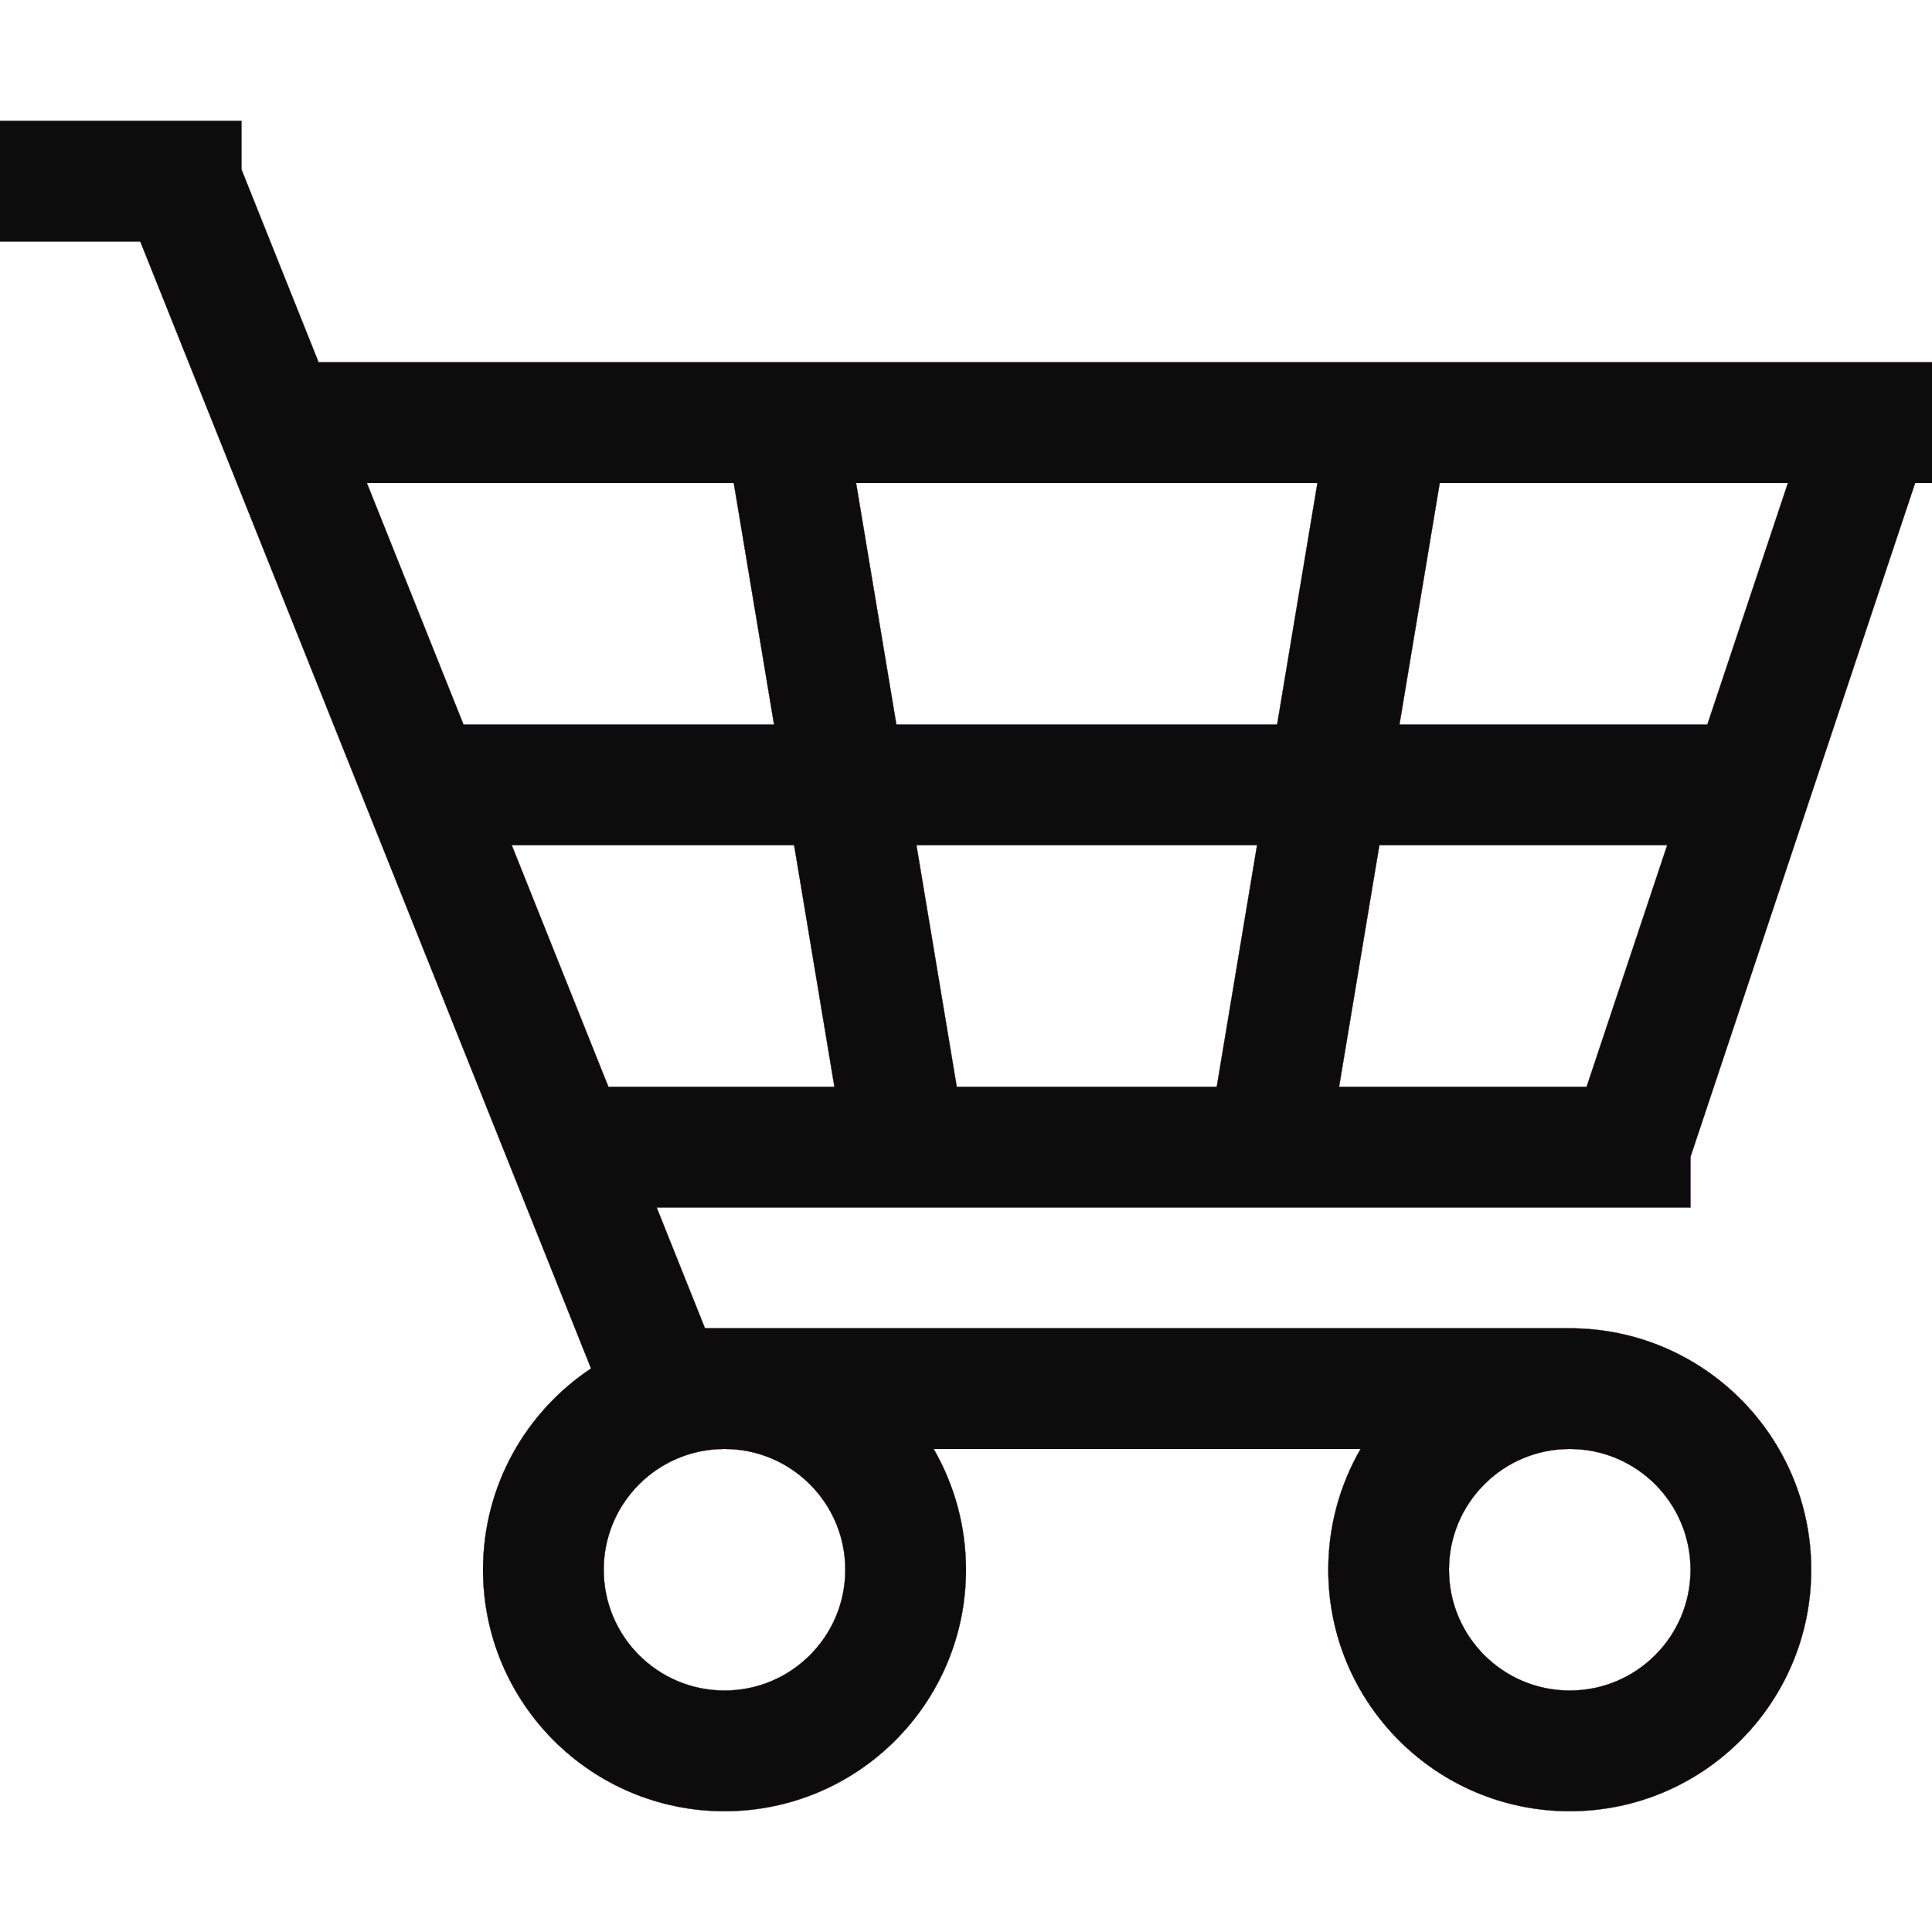
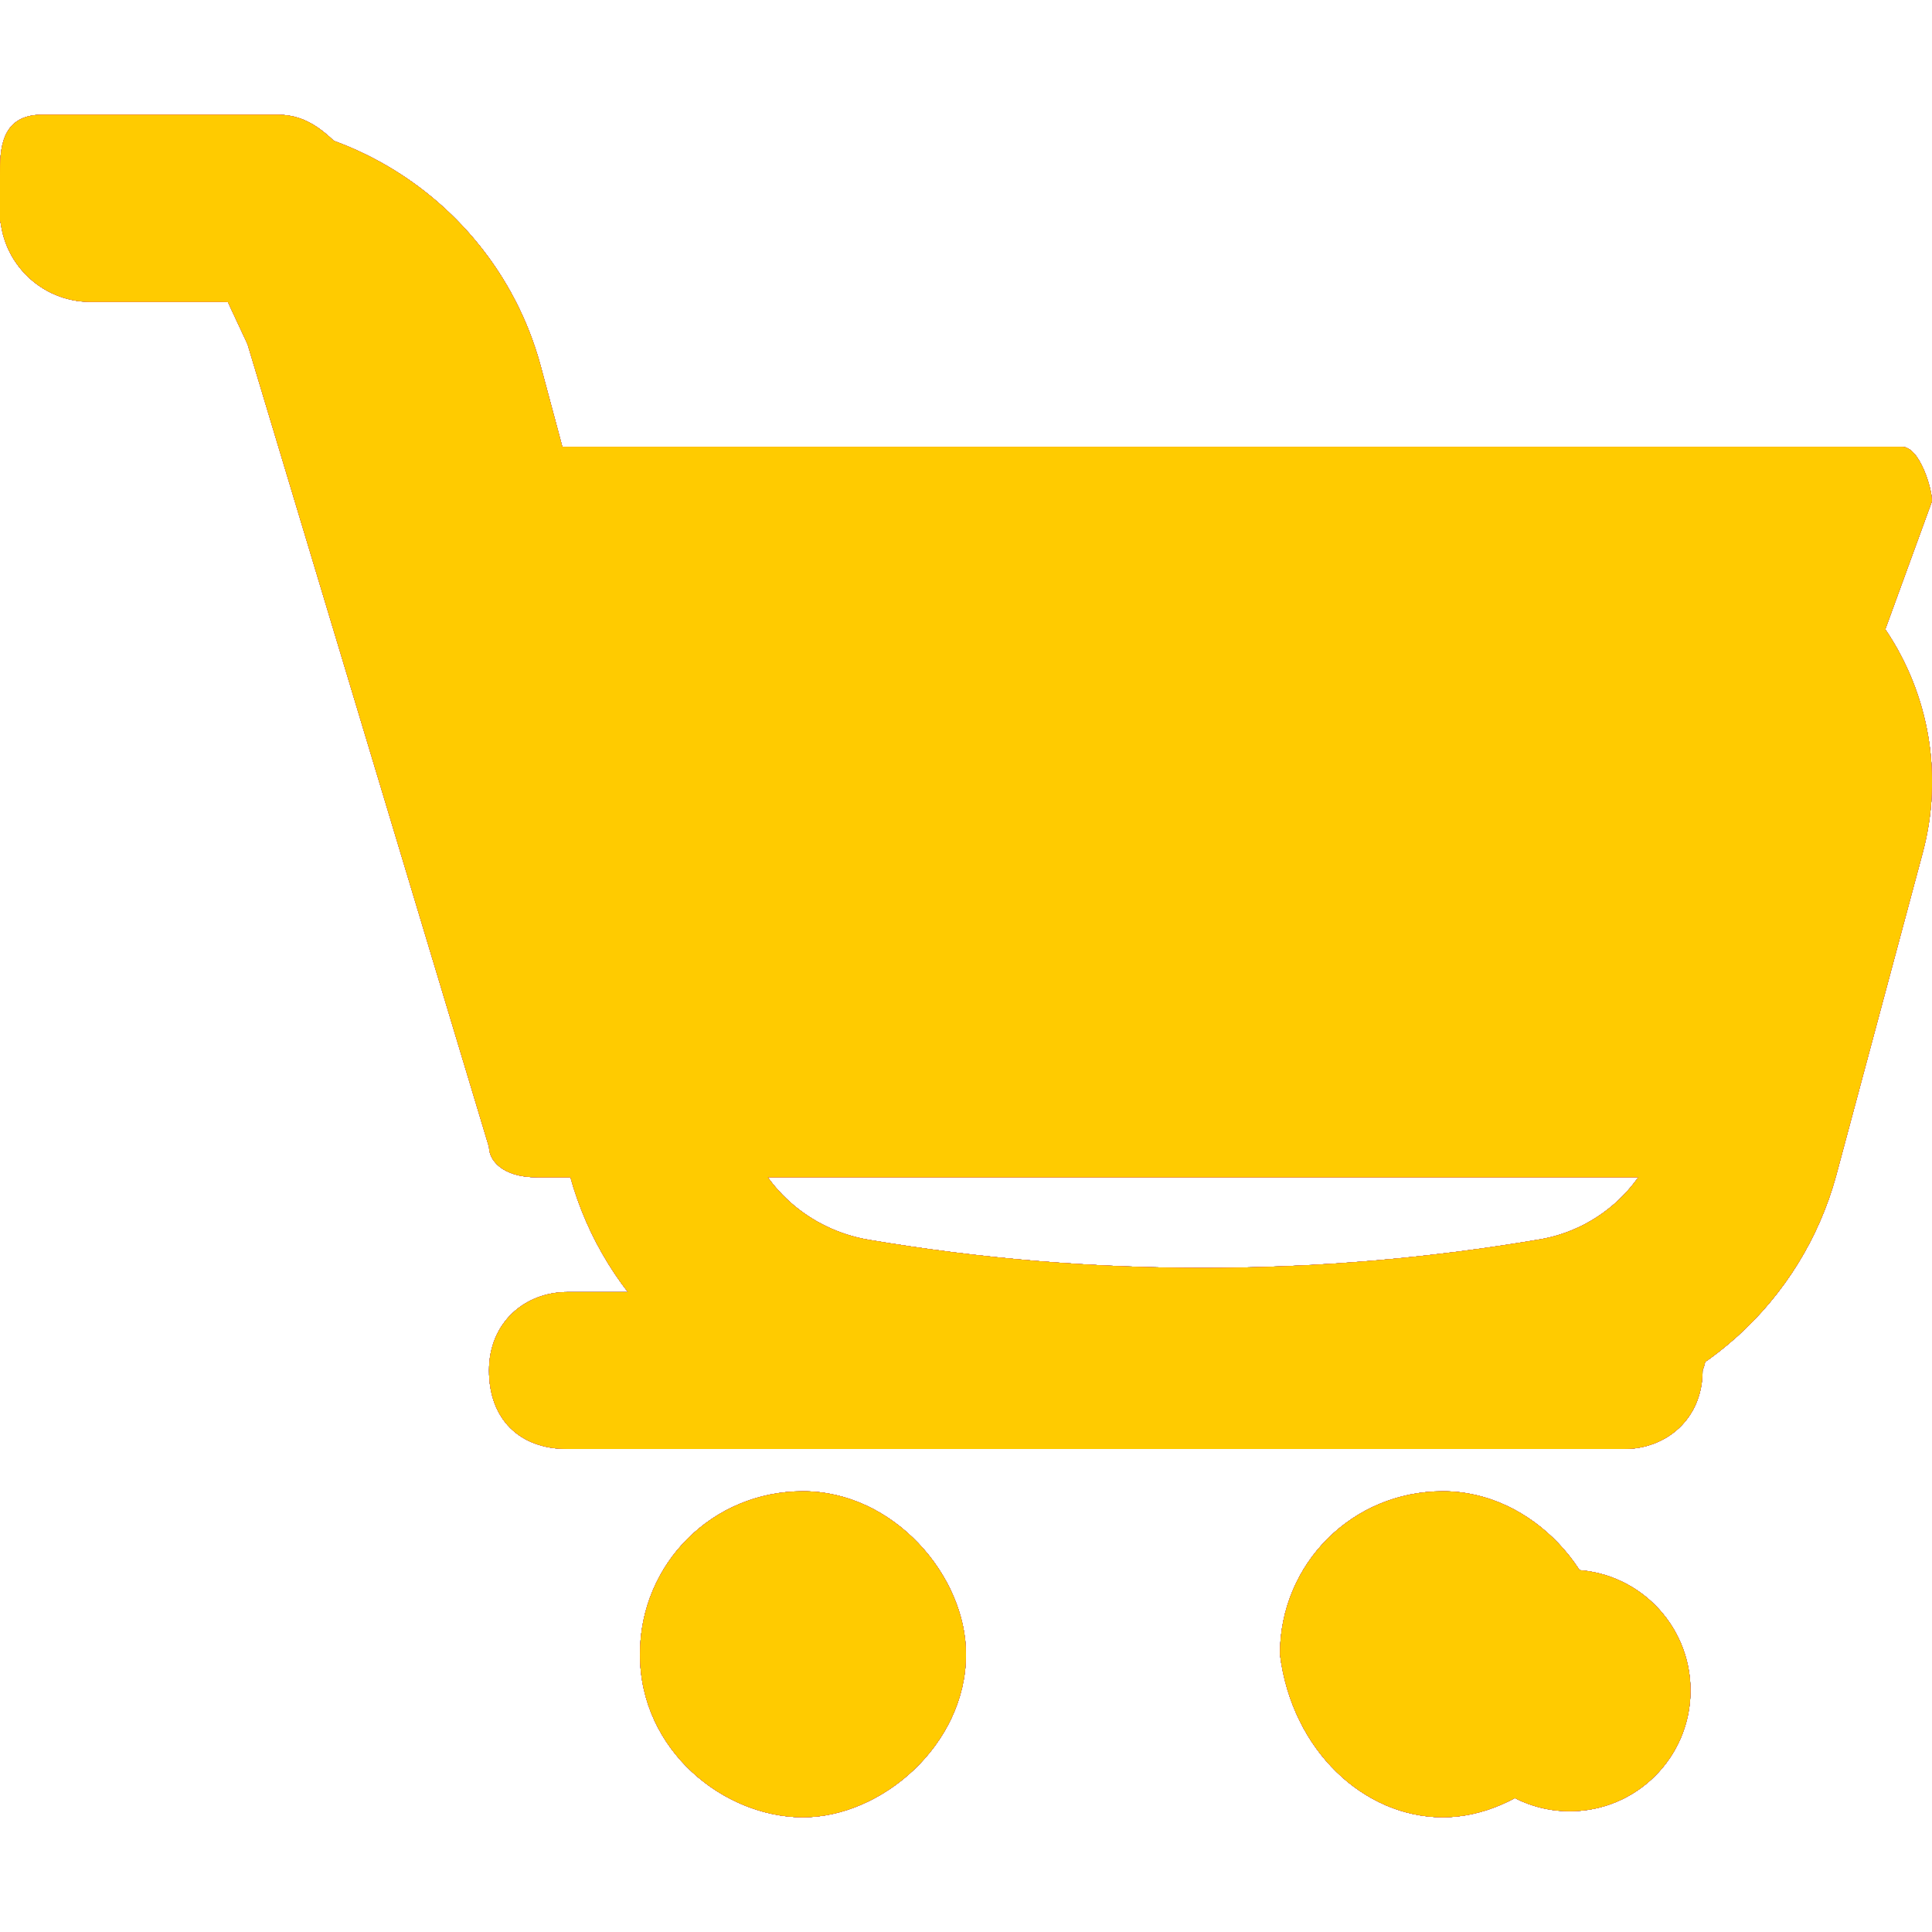
- <svg xmlns="http://www.w3.org/2000/svg" width="32" height="32" viewBox="0 0 32 32">
+ <svg xmlns="http://www.w3.org/2000/svg" width="32" height="32" viewBox="0 0 16 16">
  <style>
  g:not(:target) {
    display: none;
  }
</style>
-   <symbol id="icon">
-     <path fill-rule="evenodd" d="M20.82,14 L15.18,14 L15.18,14 L15.847,18 L20.153,18 L20.82,14 Z M22.847,14 L27.613,14 L27.613,14 L26.279,18 L22.18,18 L22.847,14 Z M21.153,12 L14.847,12 L14.847,12 L14.18,8 L21.82,8 L21.153,12 Z M23.18,12 L28.279,12 L28.279,12 L29.613,8 L23.847,8 L23.18,12 Z M13.153,14 L8.477,14 L10.077,18 L10.077,18 L13.82,18 L13.153,14 Z M12.82,12 L7.677,12 L6.077,8 L12.153,8 L12.82,12 L12.82,12 Z M31.721,8 L32,8 L32,6 L31,6 L5.277,6 L5.277,6 L4,2.807 L4,2 L3,2 L1,2 L0,2 L0,4 L1,4 L2.323,4 L9.789,22.666 L9.789,22.666 C8.711,23.382 8,24.608 8,26 C8,28.209 9.791,30 12,30 C14.209,30 16,28.209 16,26 C16,25.271 15.805,24.588 15.465,24 L22.535,24 C22.195,24.588 22,25.271 22,26 C22,28.209 23.791,30 26,30 C28.209,30 30,28.209 30,26 C30,23.791 28.209,22 26,22 L11.677,22 L10.877,20 L27,20 L28,20 L28,19.162 L31.721,8 L31.721,8 Z M26,28 C27.105,28 28,27.105 28,26 C28,24.895 27.105,24 26,24 C24.895,24 24,24.895 24,26 C24,27.105 24.895,28 26,28 Z M12,28 C13.105,28 14,27.105 14,26 C14,24.895 13.105,24 12,24 C10.895,24 10,24.895 10,26 C10,27.105 10.895,28 12,28 Z" />
+   <symbol id="icon-nova">
+     <path d="M6.75 13a1 1 0 1 1 0 2 1 1 0 0 1 0-2M13 13a1 1 0 1 1 0 2 1 1 0 0 1 0-2" />
+     <path fill-rule="evenodd" d="M1.824 1c1.243 0 2.336.84 2.656 2.04l.362 1.35a34 34 0 0 1 9.199-.144 2.22 2.22 0 0 1 1.571.964c.368.543.48 1.216.312 1.848l-.719 2.682a2.78 2.78 0 0 1-2.217 2.005 18.1 18.1 0 0 1-6.047 0 2.78 2.78 0 0 1-2.22-2.006L3.574 5.451l-.009-.031-.534-1.993A1.25 1.25 0 0 0 1.823 2.5H.75a.75.75 0 0 1 0-1.5zm12.034 4.735a32.5 32.5 0 0 0-8.627.114l.939 3.503c.126.472.527.83 1.021.915a16.6 16.6 0 0 0 5.544 0 1.26 1.26 0 0 0 1.02-.914l.719-2.682a.76.76 0 0 0-.105-.621.73.73 0 0 0-.51-.315" clip-rule="evenodd" />
  </symbol>
-   <g id="blue" fill="#37adff">
-     <use href="#icon" />
+   <symbol id="icon-proton">
+     <path fill-rule="evenodd" d="M13.45,10.7H4.7c-0.35,0-0.65,0.25-0.65,0.65s0.25,0.65,0.65,0.65h8.75c0.35,0,0.65-0.25,0.65-0.65  C14.25,10.95,13.9,10.7,13.45,10.7z M6.65,15.05c0.65,0,1.35-0.6,1.35-1.35c0-0.65-0.6-1.35-1.35-1.35s-1.35,0.6-1.35,1.35  C5.3,14.5,6,15.05,6.65,15.05z M11.95,15.05c0.65,0,1.35-0.6,1.35-1.35c0-0.65-0.6-1.35-1.35-1.35c-0.75,0-1.35,0.6-1.35,1.35  C10.7,14.5,11.3,15.05,11.95,15.05z M15.75,3.7L15.75,3.7H3.8V3.6L2.85,1.25C2.7,1.1,2.55,0.95,2.3,0.95H0.35C0,0.95,0,1.25,0,1.45  C0,1.75-0.1,2,0.35,2.1h1.35l0.35,0.75l2,6.65c0,0.1,0.1,0.25,0.4,0.25h9.25c0.15,0,0.35-0.1,0.35-0.25L16,4.15C16,4.05,15.9,3.7,15.75,3.7z" />
+   </symbol>
+   <g id="blue-nova" fill="#37adff">
+     <use href="#icon-nova" />
  </g>
-   <g id="turquoise" fill="#00c79a">
-     <use href="#icon" />
+   <g id="blue-proton" fill="#37adff">
+     <use href="#icon-proton" />
  </g>
-   <g id="green" fill="#51cd00">
-     <use href="#icon" />
+   <g id="cyan-nova" fill="#00c79a">
+     <use href="#icon-nova" />
  </g>
-   <g id="yellow" fill="#ffcb00">
-     <use href="#icon" />
+   <g id="cyan-proton" fill="#00c79a">
+     <use href="#icon-proton" />
  </g>
-   <g id="orange" fill="#ff9f00">
-     <use href="#icon" />
+   <g id="gray-dark-nova" fill="#F9F9FA">
+     <use href="#icon-nova" />
  </g>
-   <g id="red" fill="#ff613d">
-     <use href="#icon" />
+   <g id="gray-dark-proton" fill="#F9F9FA">
+     <use href="#icon-proton" />
  </g>
-   <g id="pink" fill="#ff4bda">
-     <use href="#icon" />
+   <g id="gray-light-nova" fill="#0C0C0D">
+     <use href="#icon-nova" />
  </g>
-   <g id="purple" fill="#af51f5">
-     <use href="#icon" />
+   <g id="gray-light-proton" fill="#0C0C0D">
+     <use href="#icon-proton" />
  </g>
-   <g id="toolbar-dark" fill="#F9F9FA">
-     <use href="#icon" />
+   <g id="green-nova" fill="#51cd00">
+     <use href="#icon-nova" />
  </g>
-   <g id="toolbar-light" fill="#0C0C0D">
-     <use href="#icon" />
+   <g id="green-proton" fill="#51cd00">
+     <use href="#icon-proton" />
+   </g>
+   <g id="orange-nova" fill="#ff9f00">
+     <use href="#icon-nova" />
+   </g>
+   <g id="orange-proton" fill="#ff9f00">
+     <use href="#icon-proton" />
+   </g>
+   <g id="pink-nova" fill="#ff4bda">
+     <use href="#icon-nova" />
+   </g>
+   <g id="pink-proton" fill="#ff4bda">
+     <use href="#icon-proton" />
+   </g>
+   <g id="purple-nova" fill="#af51f5">
+     <use href="#icon-nova" />
+   </g>
+   <g id="purple-proton" fill="#af51f5">
+     <use href="#icon-proton" />
+   </g>
+   <g id="red-nova" fill="#ff613d">
+     <use href="#icon-nova" />
+   </g>
+   <g id="red-proton" fill="#ff613d">
+     <use href="#icon-proton" />
+   </g>
+   <g id="yellow-nova" fill="#ffcb00">
+     <use href="#icon-nova" />
+   </g>
+   <g id="yellow-proton" fill="#ffcb00">
+     <use href="#icon-proton" />
  </g>
</svg>
